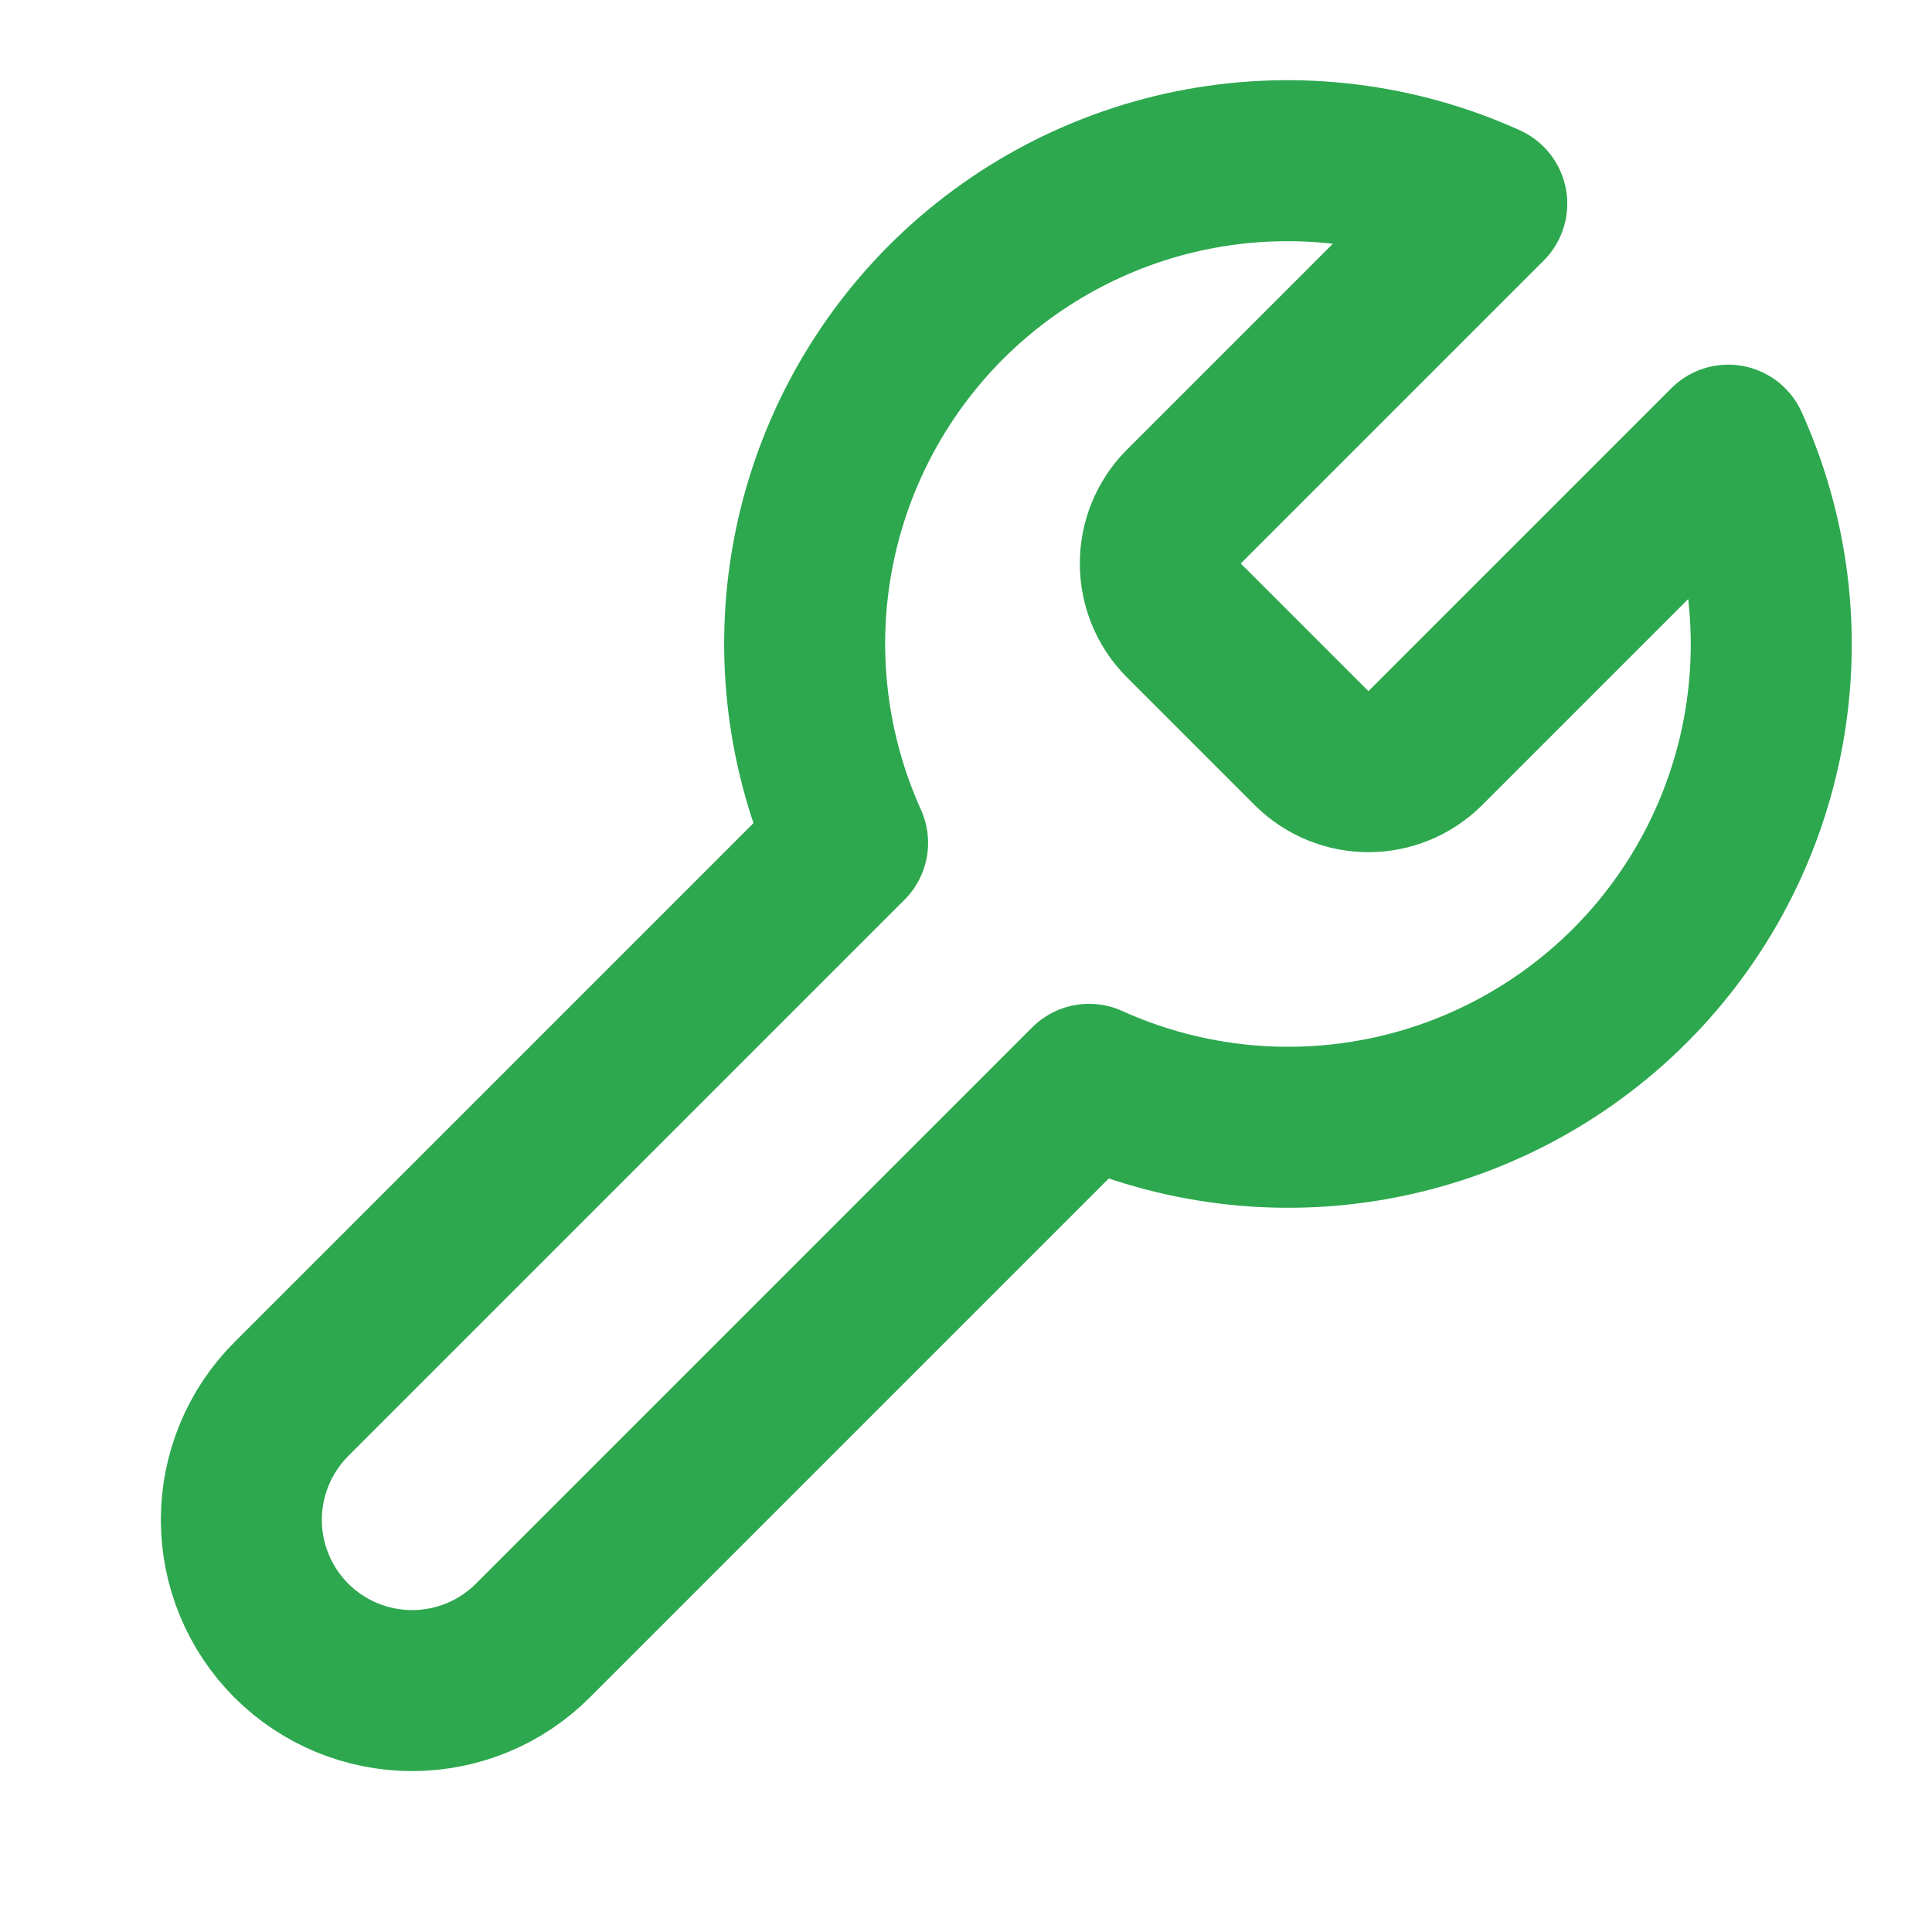
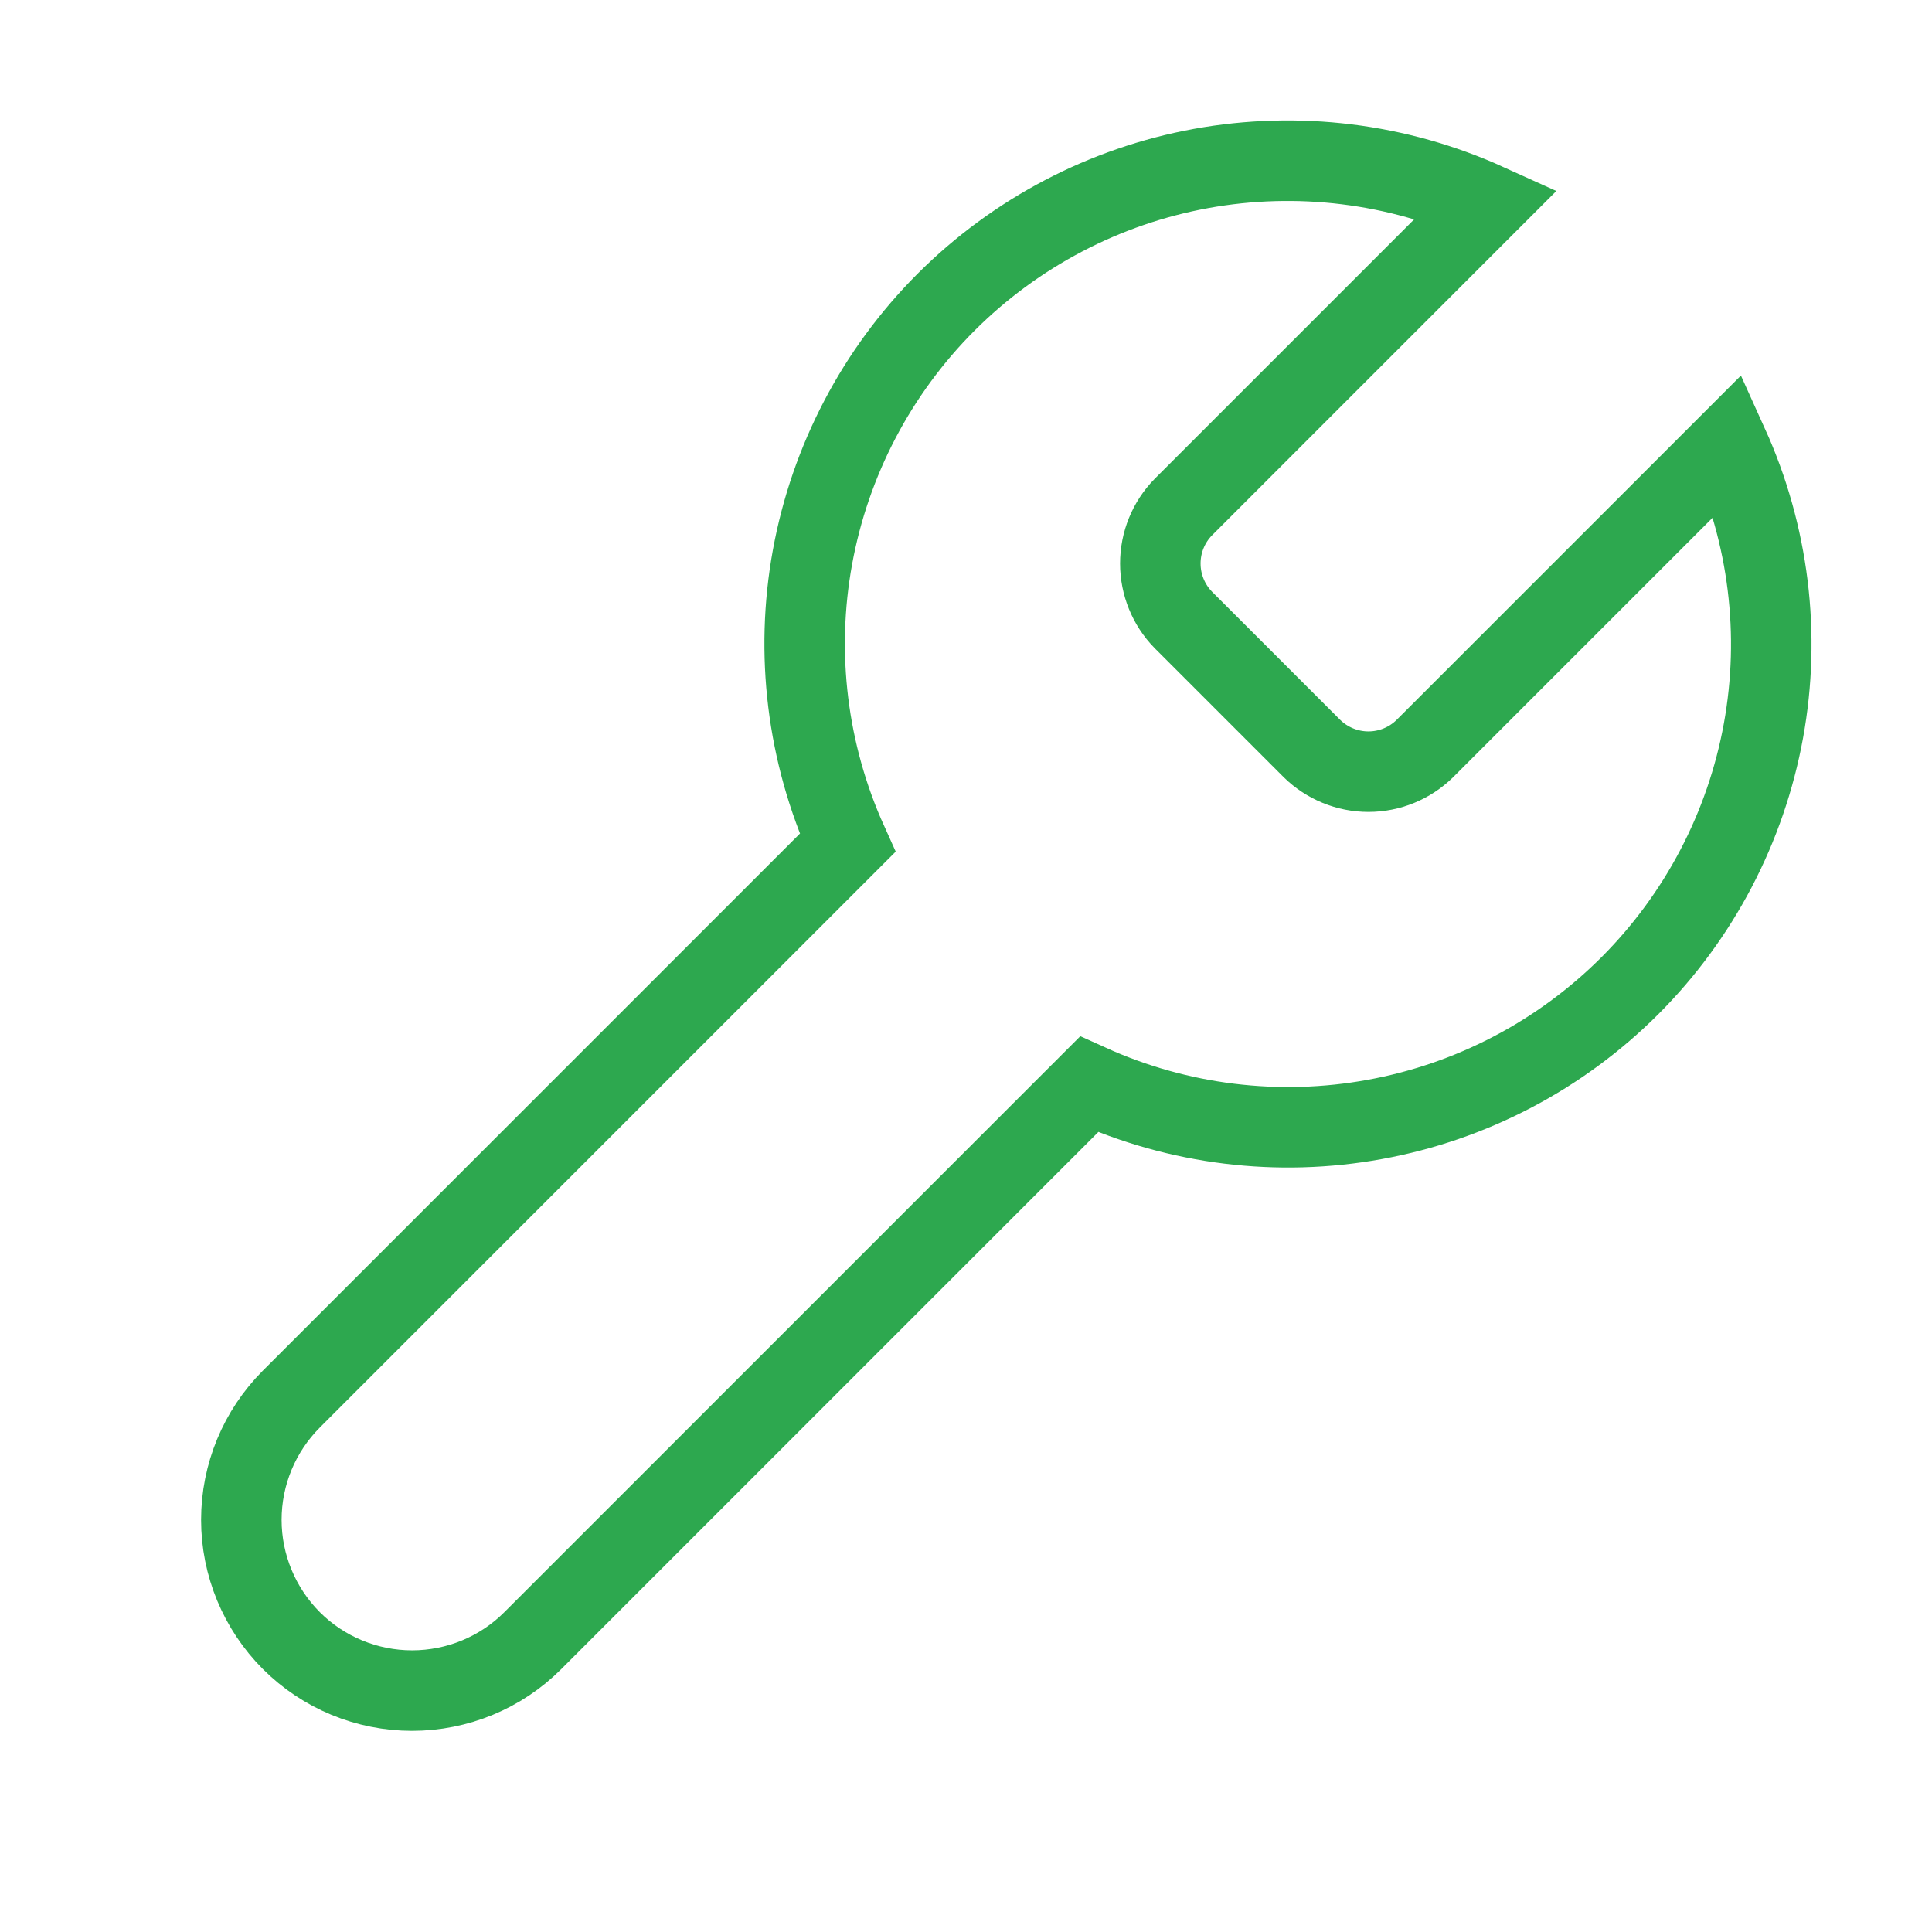
<svg xmlns="http://www.w3.org/2000/svg" width="24" height="24" viewBox="0 0 24 24" fill="none">
-   <path d="M14.699 6.3C14.516 6.487 14.414 6.738 14.414 7C14.414 7.261 14.516 7.513 14.699 7.7L16.299 9.3C16.486 9.483 16.738 9.586 16.999 9.586C17.261 9.586 17.512 9.483 17.699 9.3L21.469 5.53C21.972 6.641 22.125 7.879 21.906 9.079C21.687 10.279 21.108 11.384 20.246 12.246C19.383 13.108 18.278 13.688 17.078 13.906C15.879 14.125 14.641 13.973 13.529 13.47L6.619 20.38C6.222 20.778 5.682 21.001 5.119 21.001C4.557 21.001 4.017 20.778 3.619 20.38C3.222 19.982 2.998 19.442 2.998 18.88C2.998 18.317 3.222 17.778 3.619 17.38L10.529 10.47C10.027 9.359 9.874 8.12 10.093 6.921C10.312 5.721 10.891 4.616 11.753 3.753C12.616 2.891 13.72 2.312 14.92 2.093C16.12 1.875 17.358 2.027 18.469 2.53L14.709 6.29L14.699 6.3Z" stroke="#2DA84F" stroke-width="2" stroke-linecap="round" stroke-linejoin="round" />
+   <path d="M14.699 6.3C14.516 6.487 14.414 6.738 14.414 7C14.414 7.261 14.516 7.513 14.699 7.7L16.299 9.3C16.486 9.483 16.738 9.586 16.999 9.586C17.261 9.586 17.512 9.483 17.699 9.3L21.469 5.53C21.972 6.641 22.125 7.879 21.906 9.079C21.687 10.279 21.108 11.384 20.246 12.246C19.383 13.108 18.278 13.688 17.078 13.906C15.879 14.125 14.641 13.973 13.529 13.47L6.619 20.38C6.222 20.778 5.682 21.001 5.119 21.001C4.557 21.001 4.017 20.778 3.619 20.38C3.222 19.982 2.998 19.442 2.998 18.88C2.998 18.317 3.222 17.778 3.619 17.38L10.529 10.47C10.027 9.359 9.874 8.12 10.093 6.921C10.312 5.721 10.891 4.616 11.753 3.753C12.616 2.891 13.72 2.312 14.92 2.093C16.12 1.875 17.358 2.027 18.469 2.53L14.709 6.29L14.699 6.3Z" stroke="#2DA84F" strokeWidth="2" strokeLinecap="round" strokeLinejoin="round" />
</svg>
